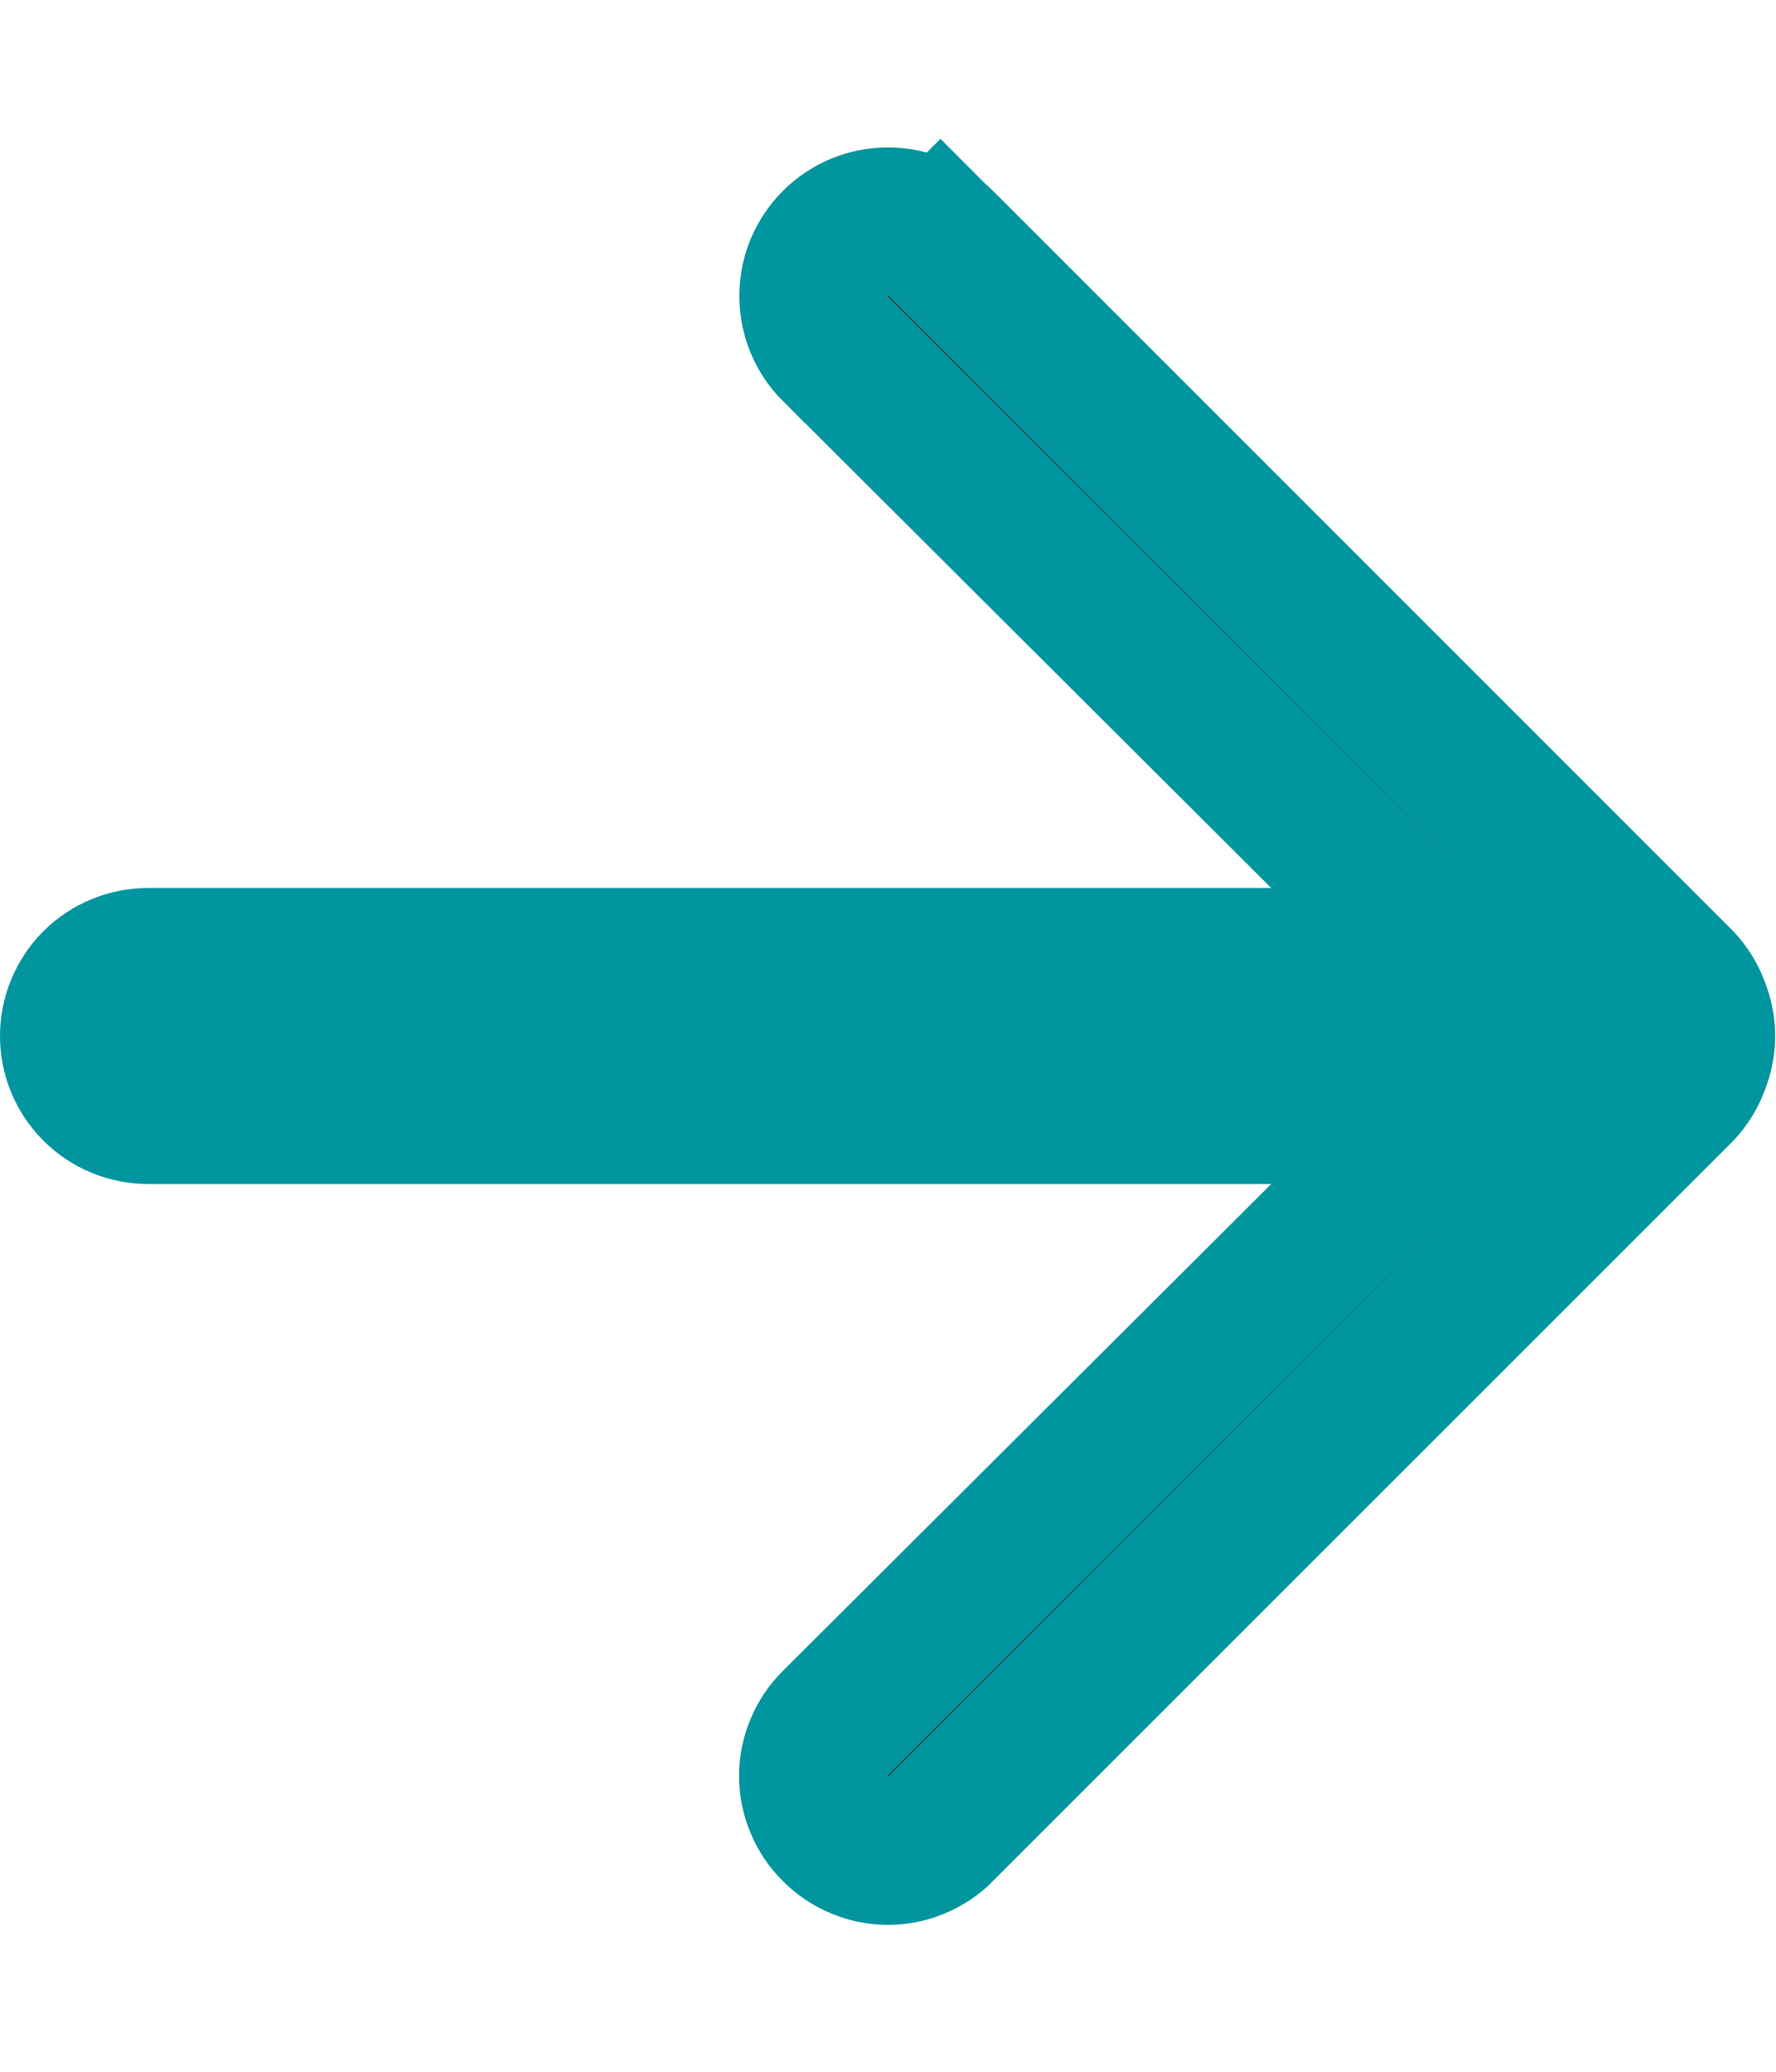
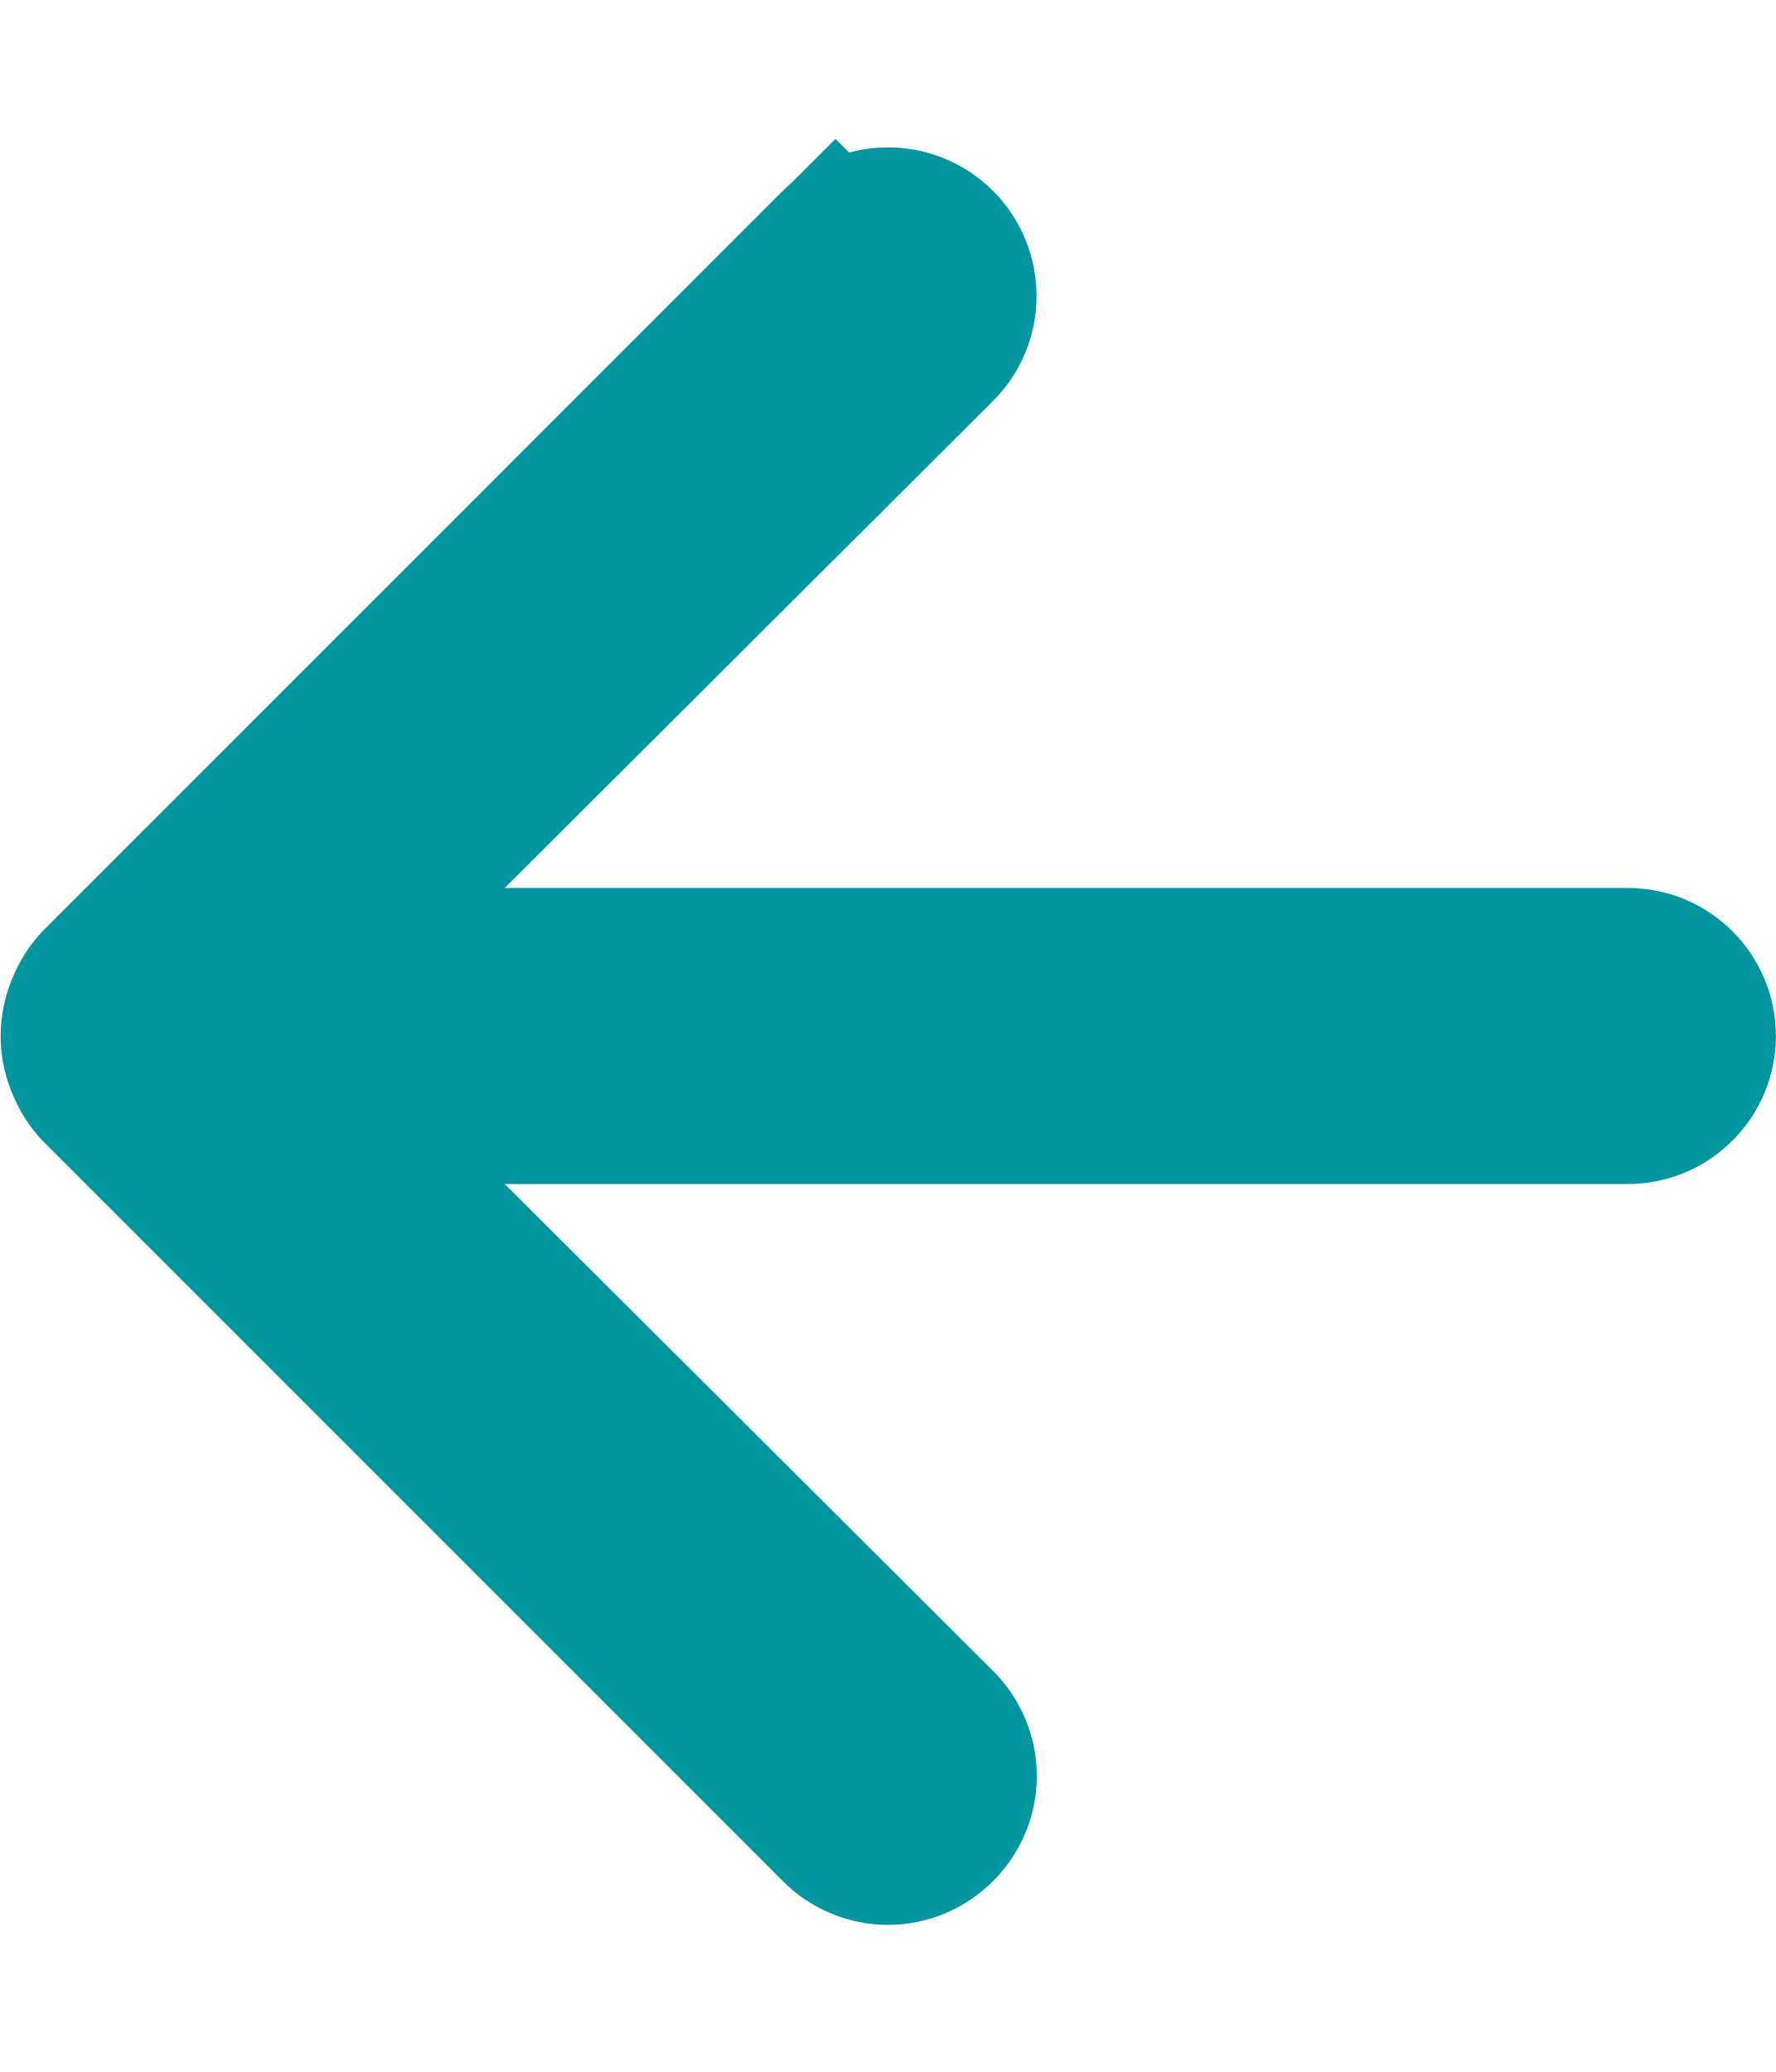
<svg xmlns="http://www.w3.org/2000/svg" width="12" height="14" viewBox="0 0 12 14" fill="none">
-   <path d="M11.454 6.801L11.454 6.801L11.457 6.81C11.508 6.932 11.508 7.068 11.457 7.19L11.457 7.19L11.454 7.199C11.431 7.259 11.396 7.314 11.352 7.361L6.356 12.356L6.355 12.358C6.309 12.405 6.253 12.442 6.192 12.467C6.131 12.493 6.066 12.506 6 12.506C5.934 12.506 5.869 12.493 5.808 12.467C5.747 12.442 5.691 12.405 5.645 12.358L5.642 12.355C5.595 12.309 5.558 12.253 5.533 12.192C5.507 12.131 5.494 12.066 5.494 12C5.494 11.934 5.507 11.869 5.533 11.808C5.558 11.747 5.595 11.691 5.642 11.645L5.643 11.644L8.943 8.354L9.8 7.5H8.59H1C0.867 7.5 0.74 7.447 0.646 7.353C0.553 7.26 0.5 7.133 0.5 7C0.5 6.867 0.553 6.74 0.646 6.646C0.74 6.553 0.867 6.5 1 6.5H8.59H9.8L8.943 5.646L5.644 2.356C5.644 2.356 5.643 2.356 5.643 2.356C5.549 2.262 5.496 2.134 5.496 2C5.496 1.934 5.509 1.868 5.534 1.807C5.56 1.746 5.597 1.69 5.644 1.643C5.738 1.549 5.866 1.496 6 1.496C6.066 1.496 6.132 1.509 6.193 1.534C6.254 1.56 6.31 1.597 6.356 1.643L6.708 1.292L6.356 1.643L11.352 6.639C11.396 6.686 11.431 6.741 11.454 6.801Z" fill="#333333" stroke="#01959F" />
+   <path d="M3.057 5.646L2.2 6.5H3.41H11C11.133 6.5 11.26 6.553 11.353 6.646C11.447 6.74 11.5 6.867 11.5 7C11.5 7.133 11.447 7.26 11.353 7.353C11.26 7.447 11.133 7.5 11 7.5H3.41H2.2L3.057 8.354L6.357 11.644L6.358 11.645C6.405 11.691 6.442 11.747 6.467 11.808C6.493 11.869 6.506 11.934 6.506 12C6.506 12.066 6.493 12.131 6.467 12.192C6.442 12.253 6.405 12.309 6.358 12.355L6.358 12.355L6.355 12.358C6.308 12.405 6.253 12.442 6.192 12.467C6.131 12.493 6.066 12.506 6 12.506C5.934 12.506 5.869 12.493 5.808 12.467C5.747 12.442 5.691 12.405 5.645 12.358L5.643 12.356L0.648 7.361C0.604 7.314 0.569 7.259 0.546 7.199L0.546 7.199L0.542 7.19C0.492 7.068 0.492 6.932 0.542 6.81L0.542 6.81L0.546 6.801C0.569 6.741 0.604 6.686 0.648 6.639L5.643 1.643L5.292 1.292L5.643 1.643C5.738 1.549 5.866 1.496 6 1.496C6.134 1.496 6.262 1.549 6.356 1.643C6.451 1.738 6.504 1.866 6.504 2C6.504 2.134 6.451 2.262 6.356 2.356C6.356 2.356 6.356 2.356 6.356 2.356L3.057 5.646Z" fill="#01959F" stroke="#01959F" />
</svg>
